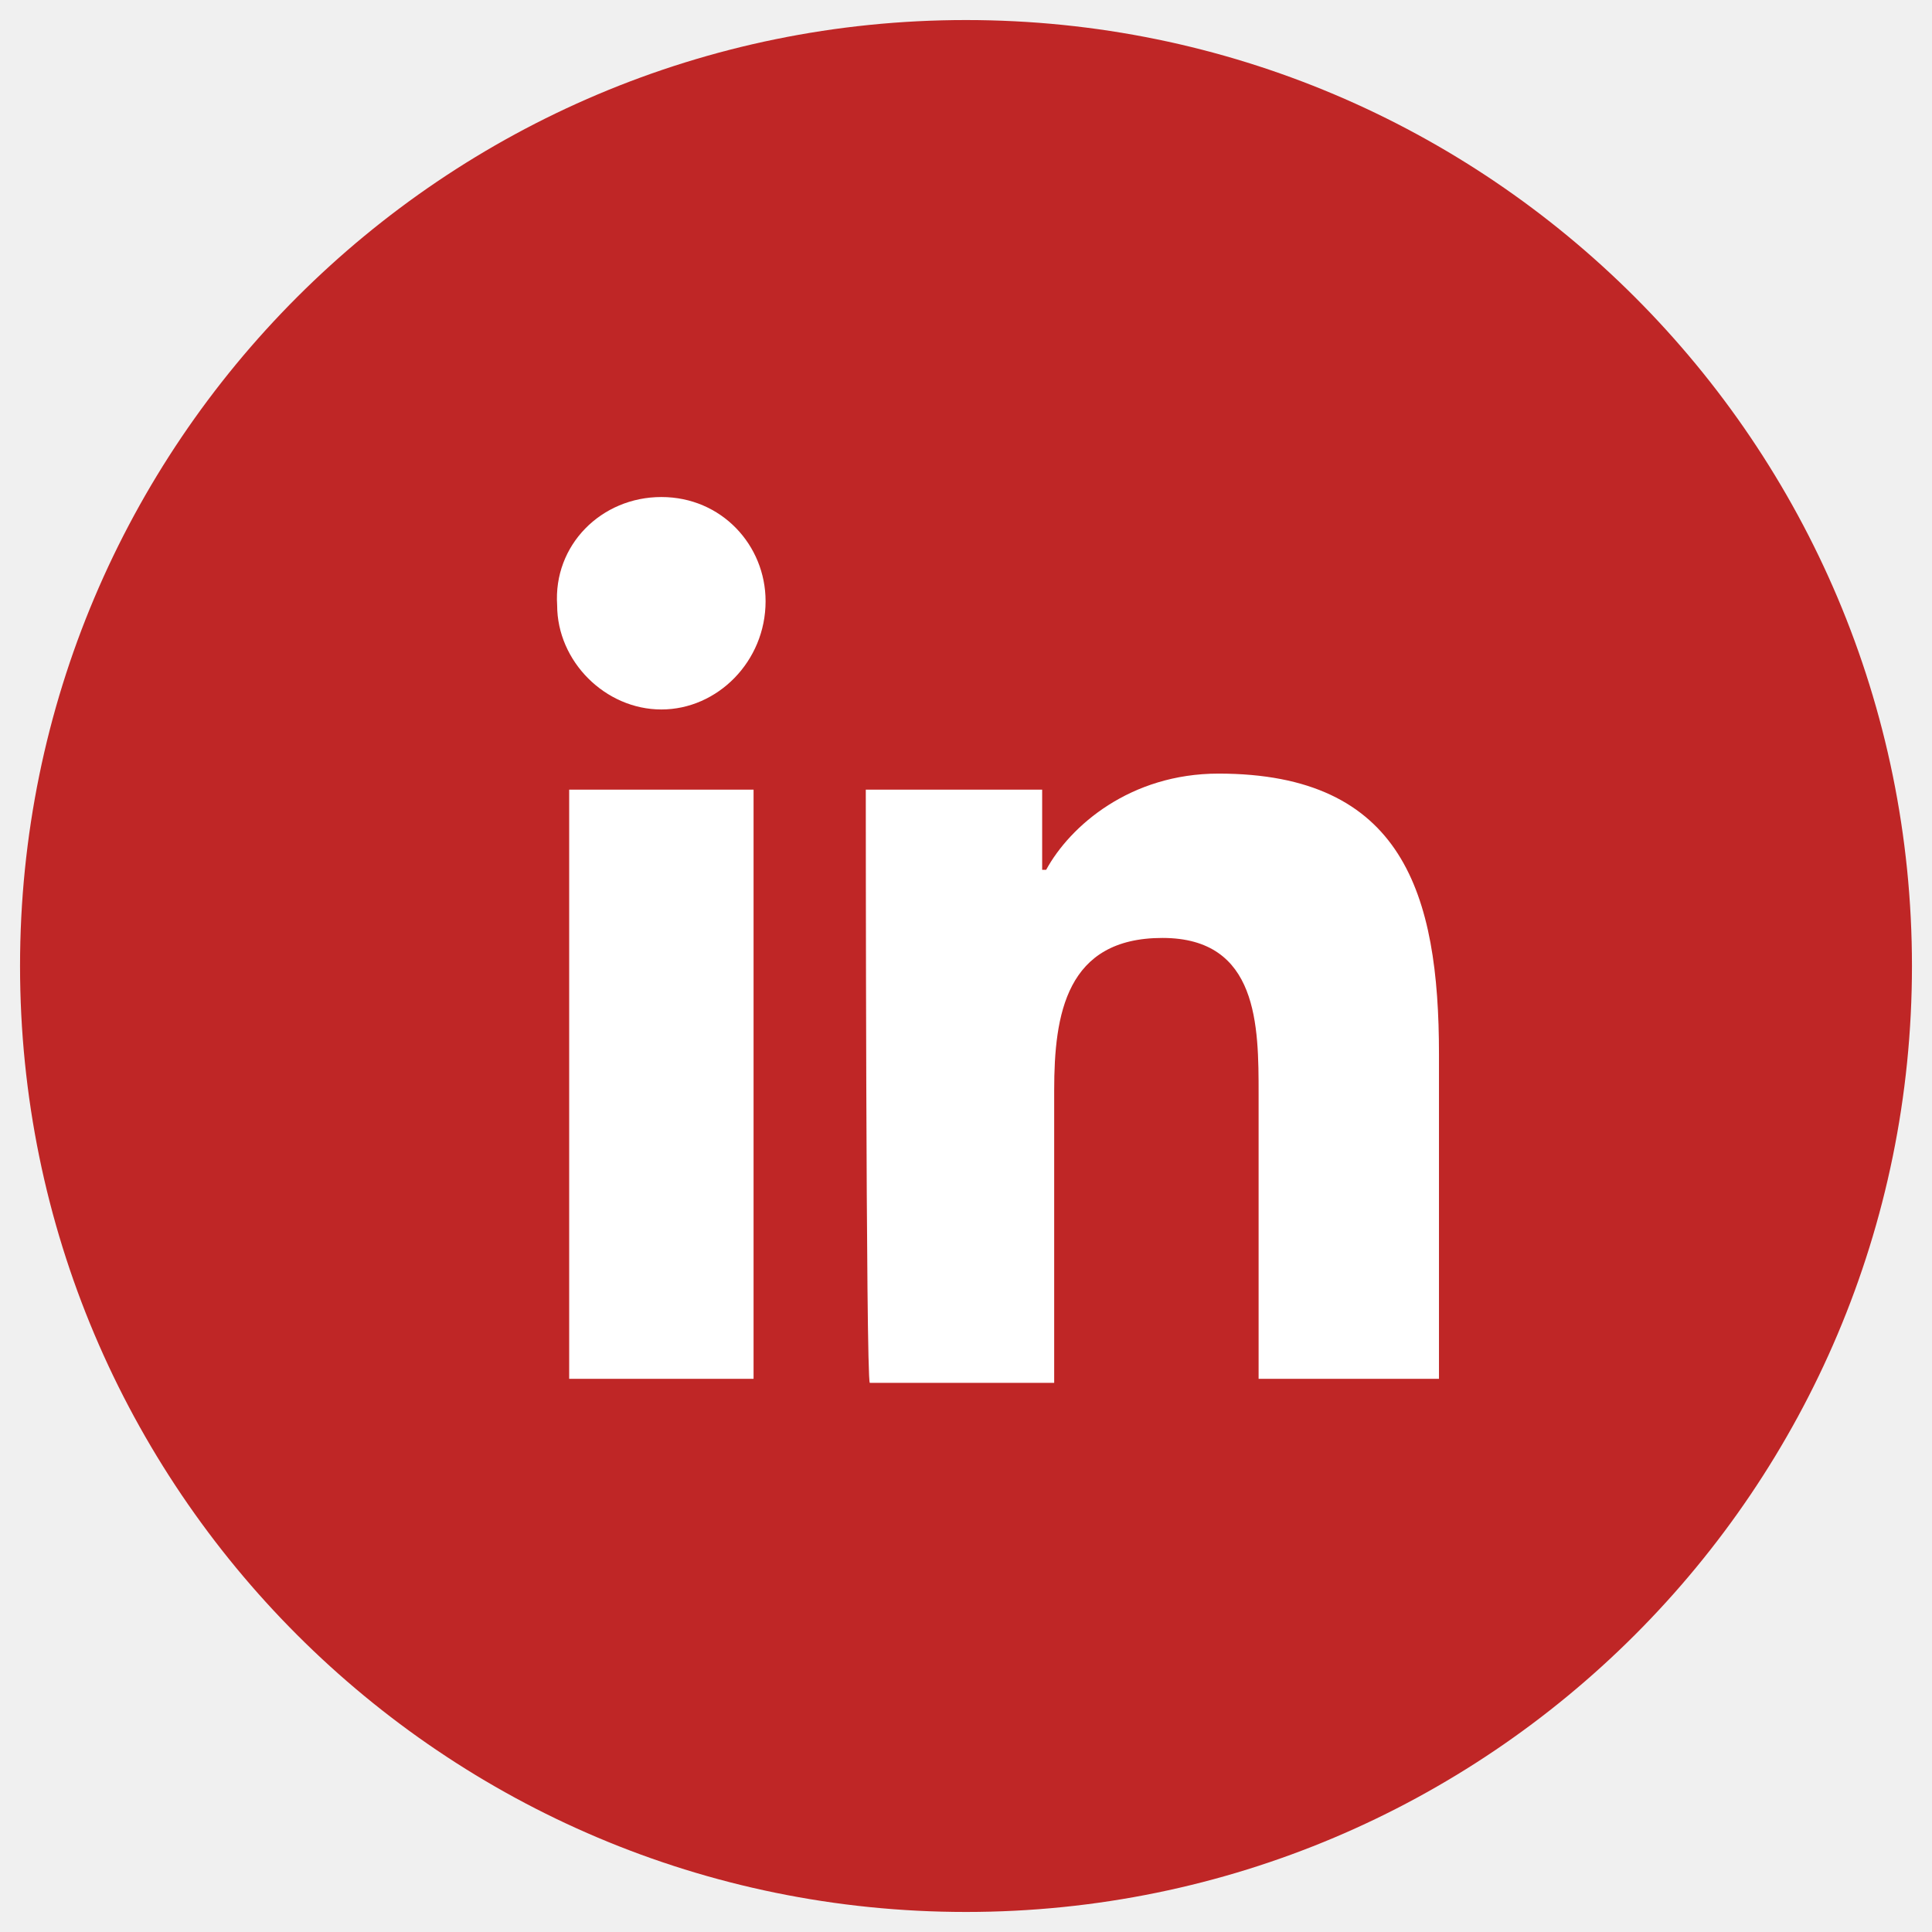
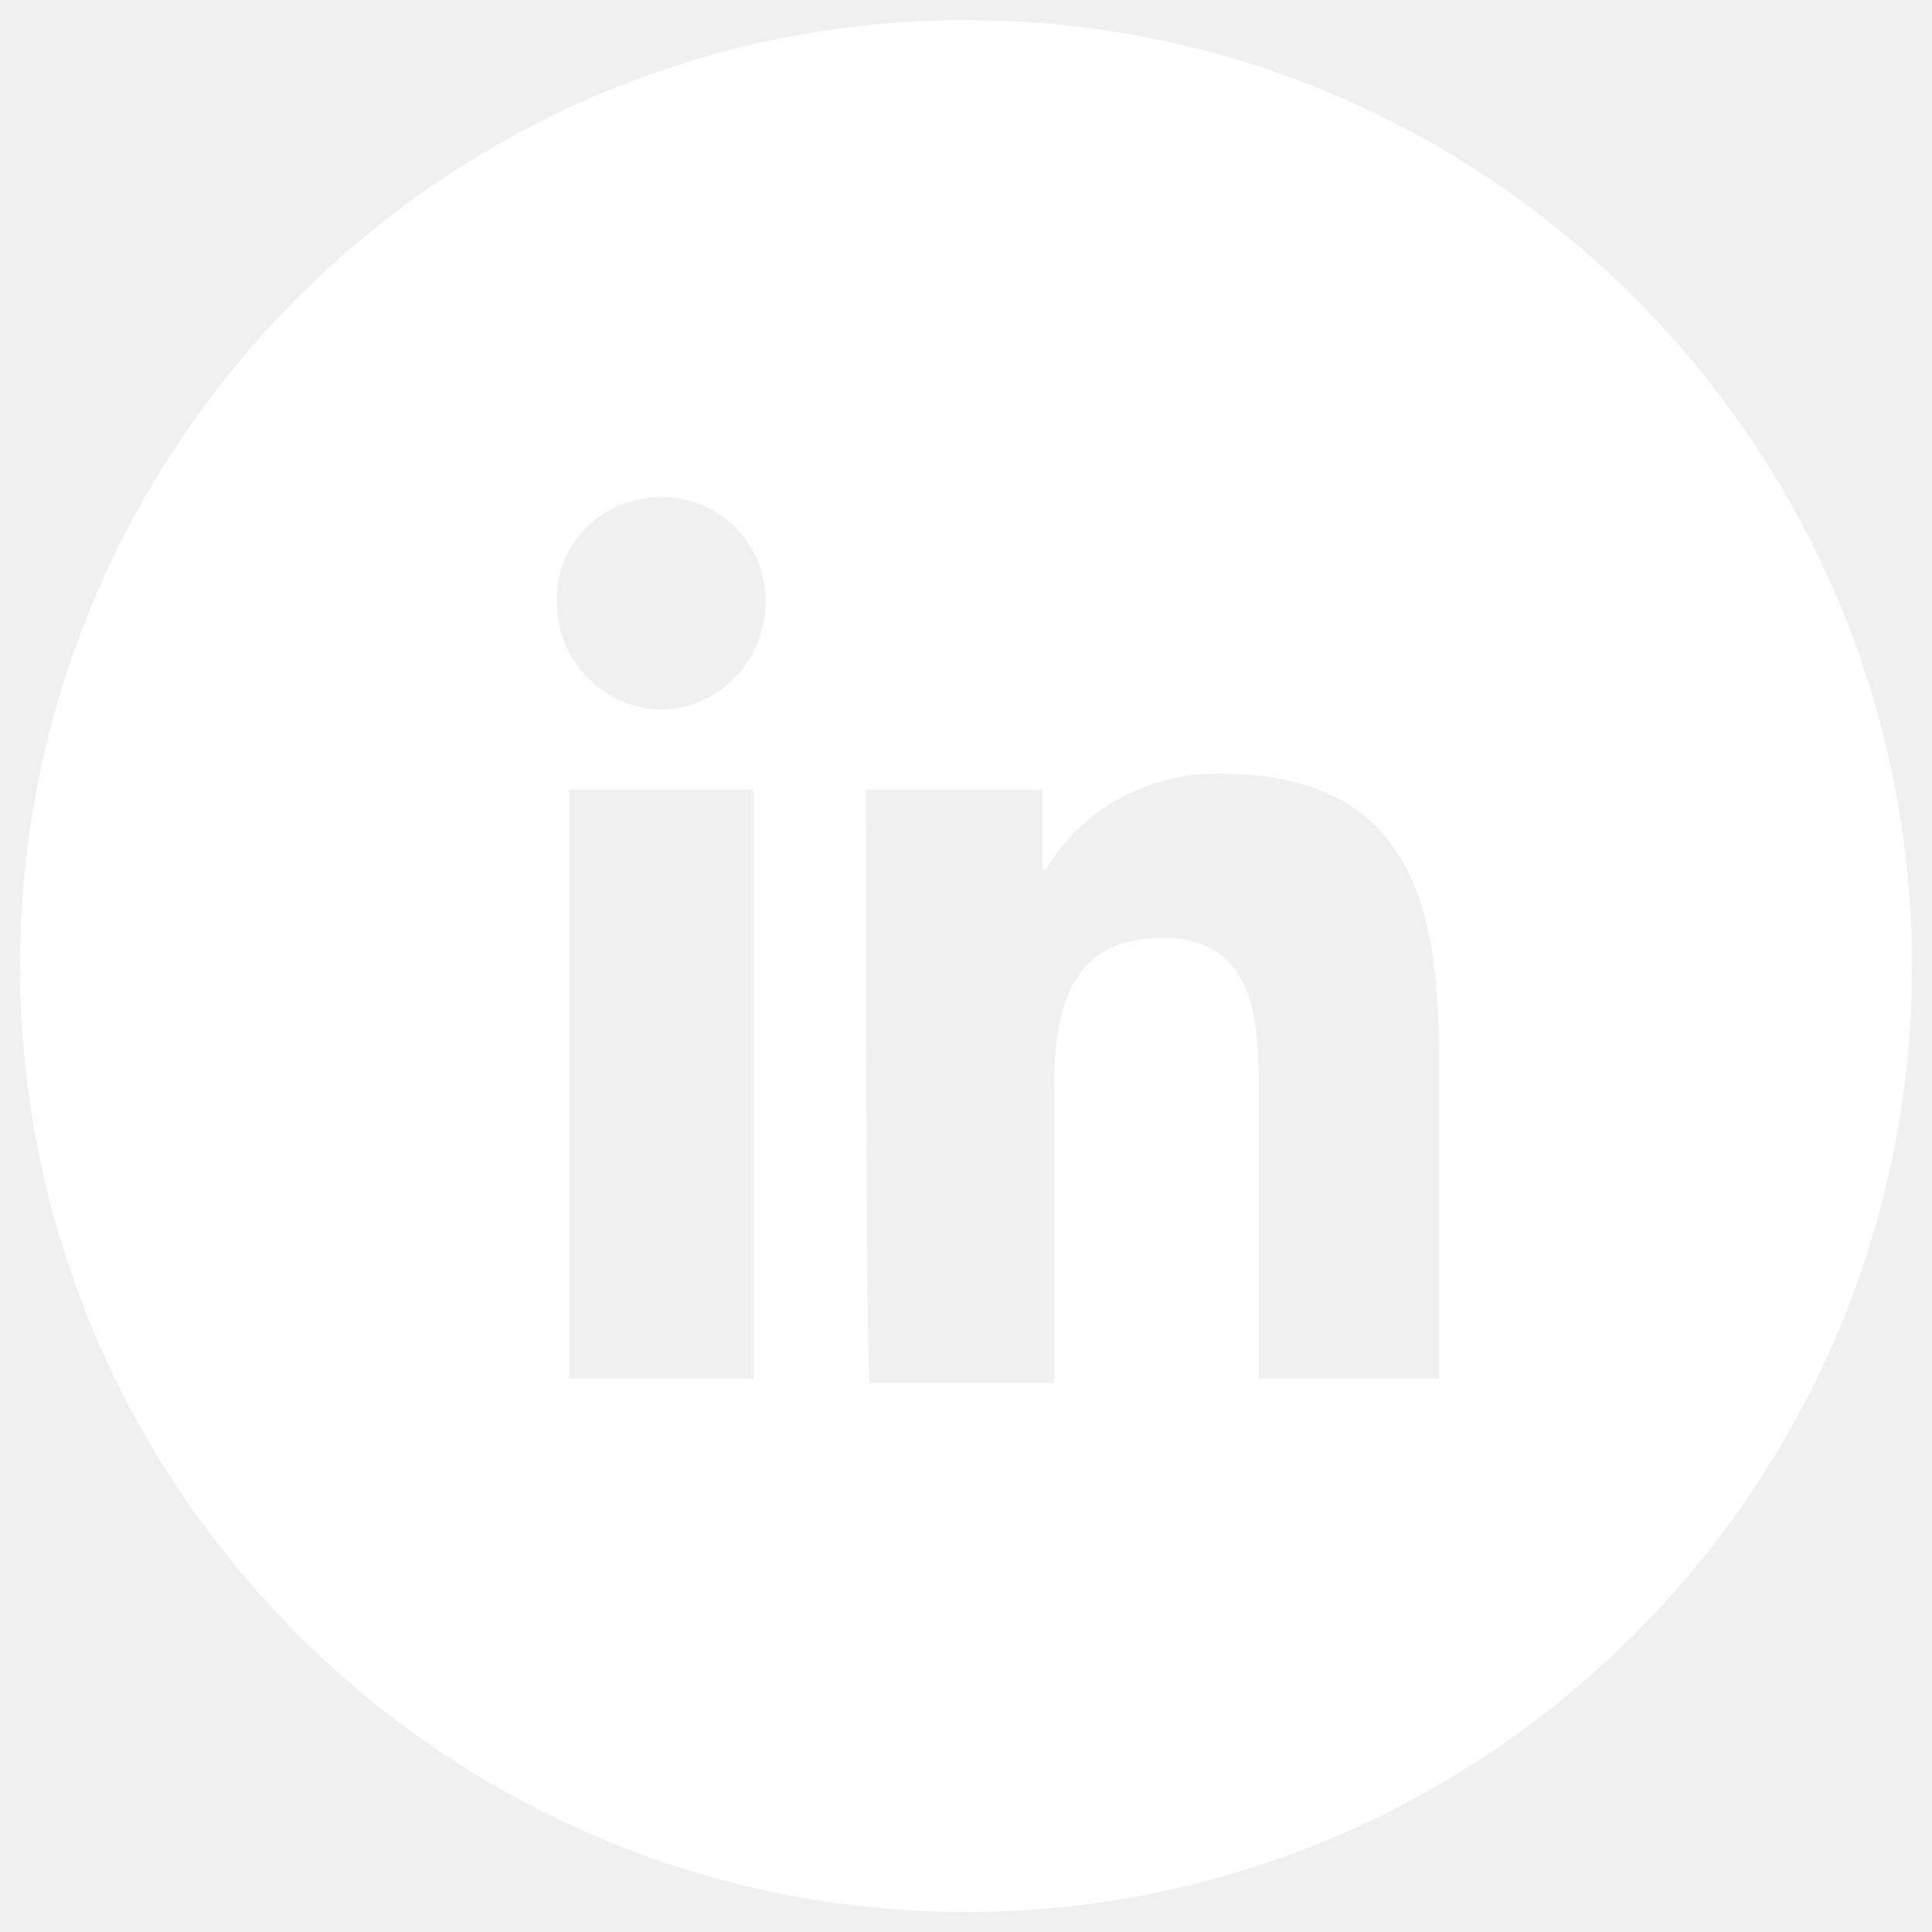
<svg xmlns="http://www.w3.org/2000/svg" version="1.1" id="Capa_1" x="0px" y="0px" viewBox="0 0 48.2 48.2" style="enable-background:new 0 0 48.2 48.2;" xml:space="preserve">
  <style type="text/css">
- 	.st0{fill:#BF2626;}
- 	.st1{fill:#FFFFFF;}
+ 	.st0{fill:#FFFFFF;}
</style>
-   <circle class="st0" cx="24.1" cy="24.1" r="23.6" />
-   <path class="st1" d="M14.2,19.7h4.6v14.7h-4.6C14.2,34.4,14.2,19.7,14.2,19.7z M16.5,12.4c1.5,0,2.6,1.2,2.6,2.6  c0,1.5-1.2,2.7-2.6,2.7s-2.6-1.2-2.6-2.6C13.8,13.6,15,12.4,16.5,12.4" />
-   <path class="st1" d="M21.6,19.7H26v2h0.1c0.6-1.1,2.1-2.4,4.3-2.4c4.6,0,5.5,3,5.5,7v8.1h-4.5v-7.1c0-1.7,0-3.9-2.4-3.9  s-2.7,1.9-2.7,3.8v7.3h-4.6C21.6,34.4,21.6,19.7,21.6,19.7z" />
+   <g>
+     <path class="st0" d="M24.1,0.5c-13,0-23.6,10.6-23.6,23.6c0,13,10.6,23.6,23.6,23.6c13,0,23.6-10.6,23.6-23.6   C47.7,11.1,37.1,0.5,24.1,0.5z M18.8,34.4h-4.6V19.7h4.6V34.4z M16.5,17.7c-1.4,0-2.6-1.2-2.6-2.6c-0.1-1.5,1.1-2.7,2.6-2.7   s2.6,1.2,2.6,2.6C19.1,16.5,17.9,17.7,16.5,17.7z M35.9,34.4h-4.5v-7.1c0-1.7,0-3.9-2.4-3.9s-2.7,1.9-2.7,3.8v7.3h-4.6   c-0.1-0.1-0.1-14.8-0.1-14.8H26v2h0.1c0.6-1.1,2.1-2.4,4.3-2.4c4.6,0,5.5,3,5.5,7V34.4z" />
+   </g>
</svg>
